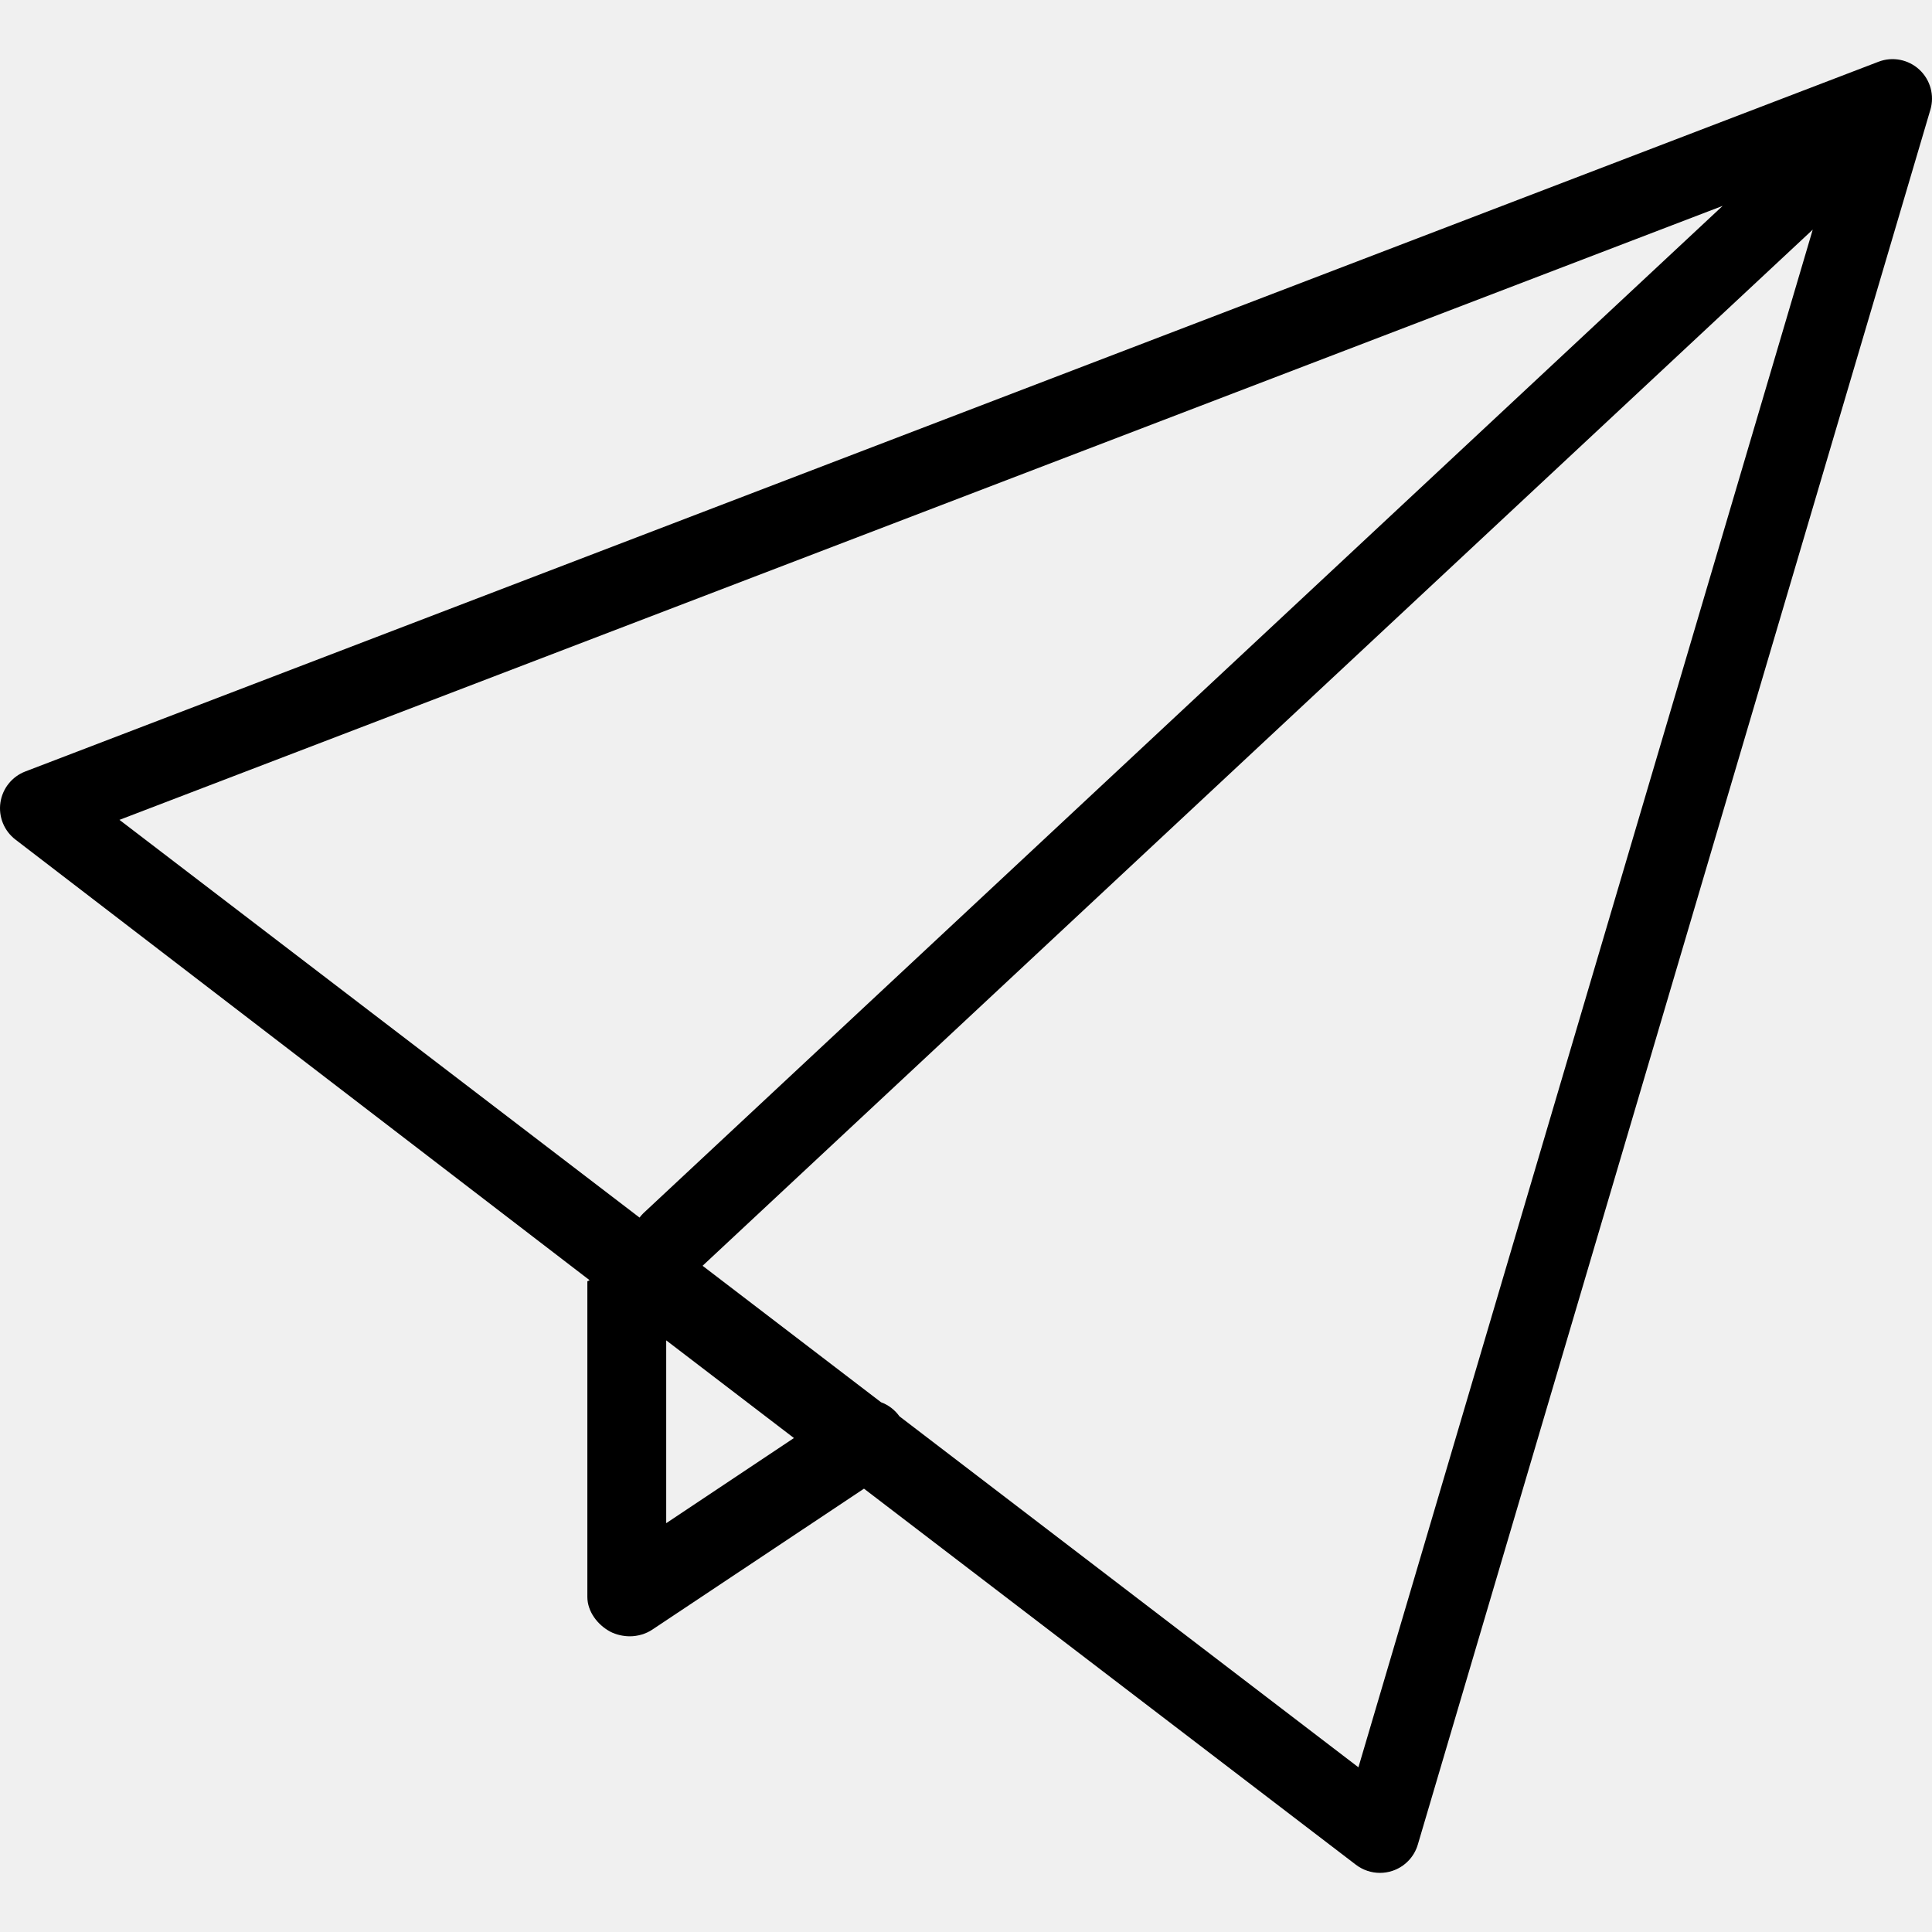
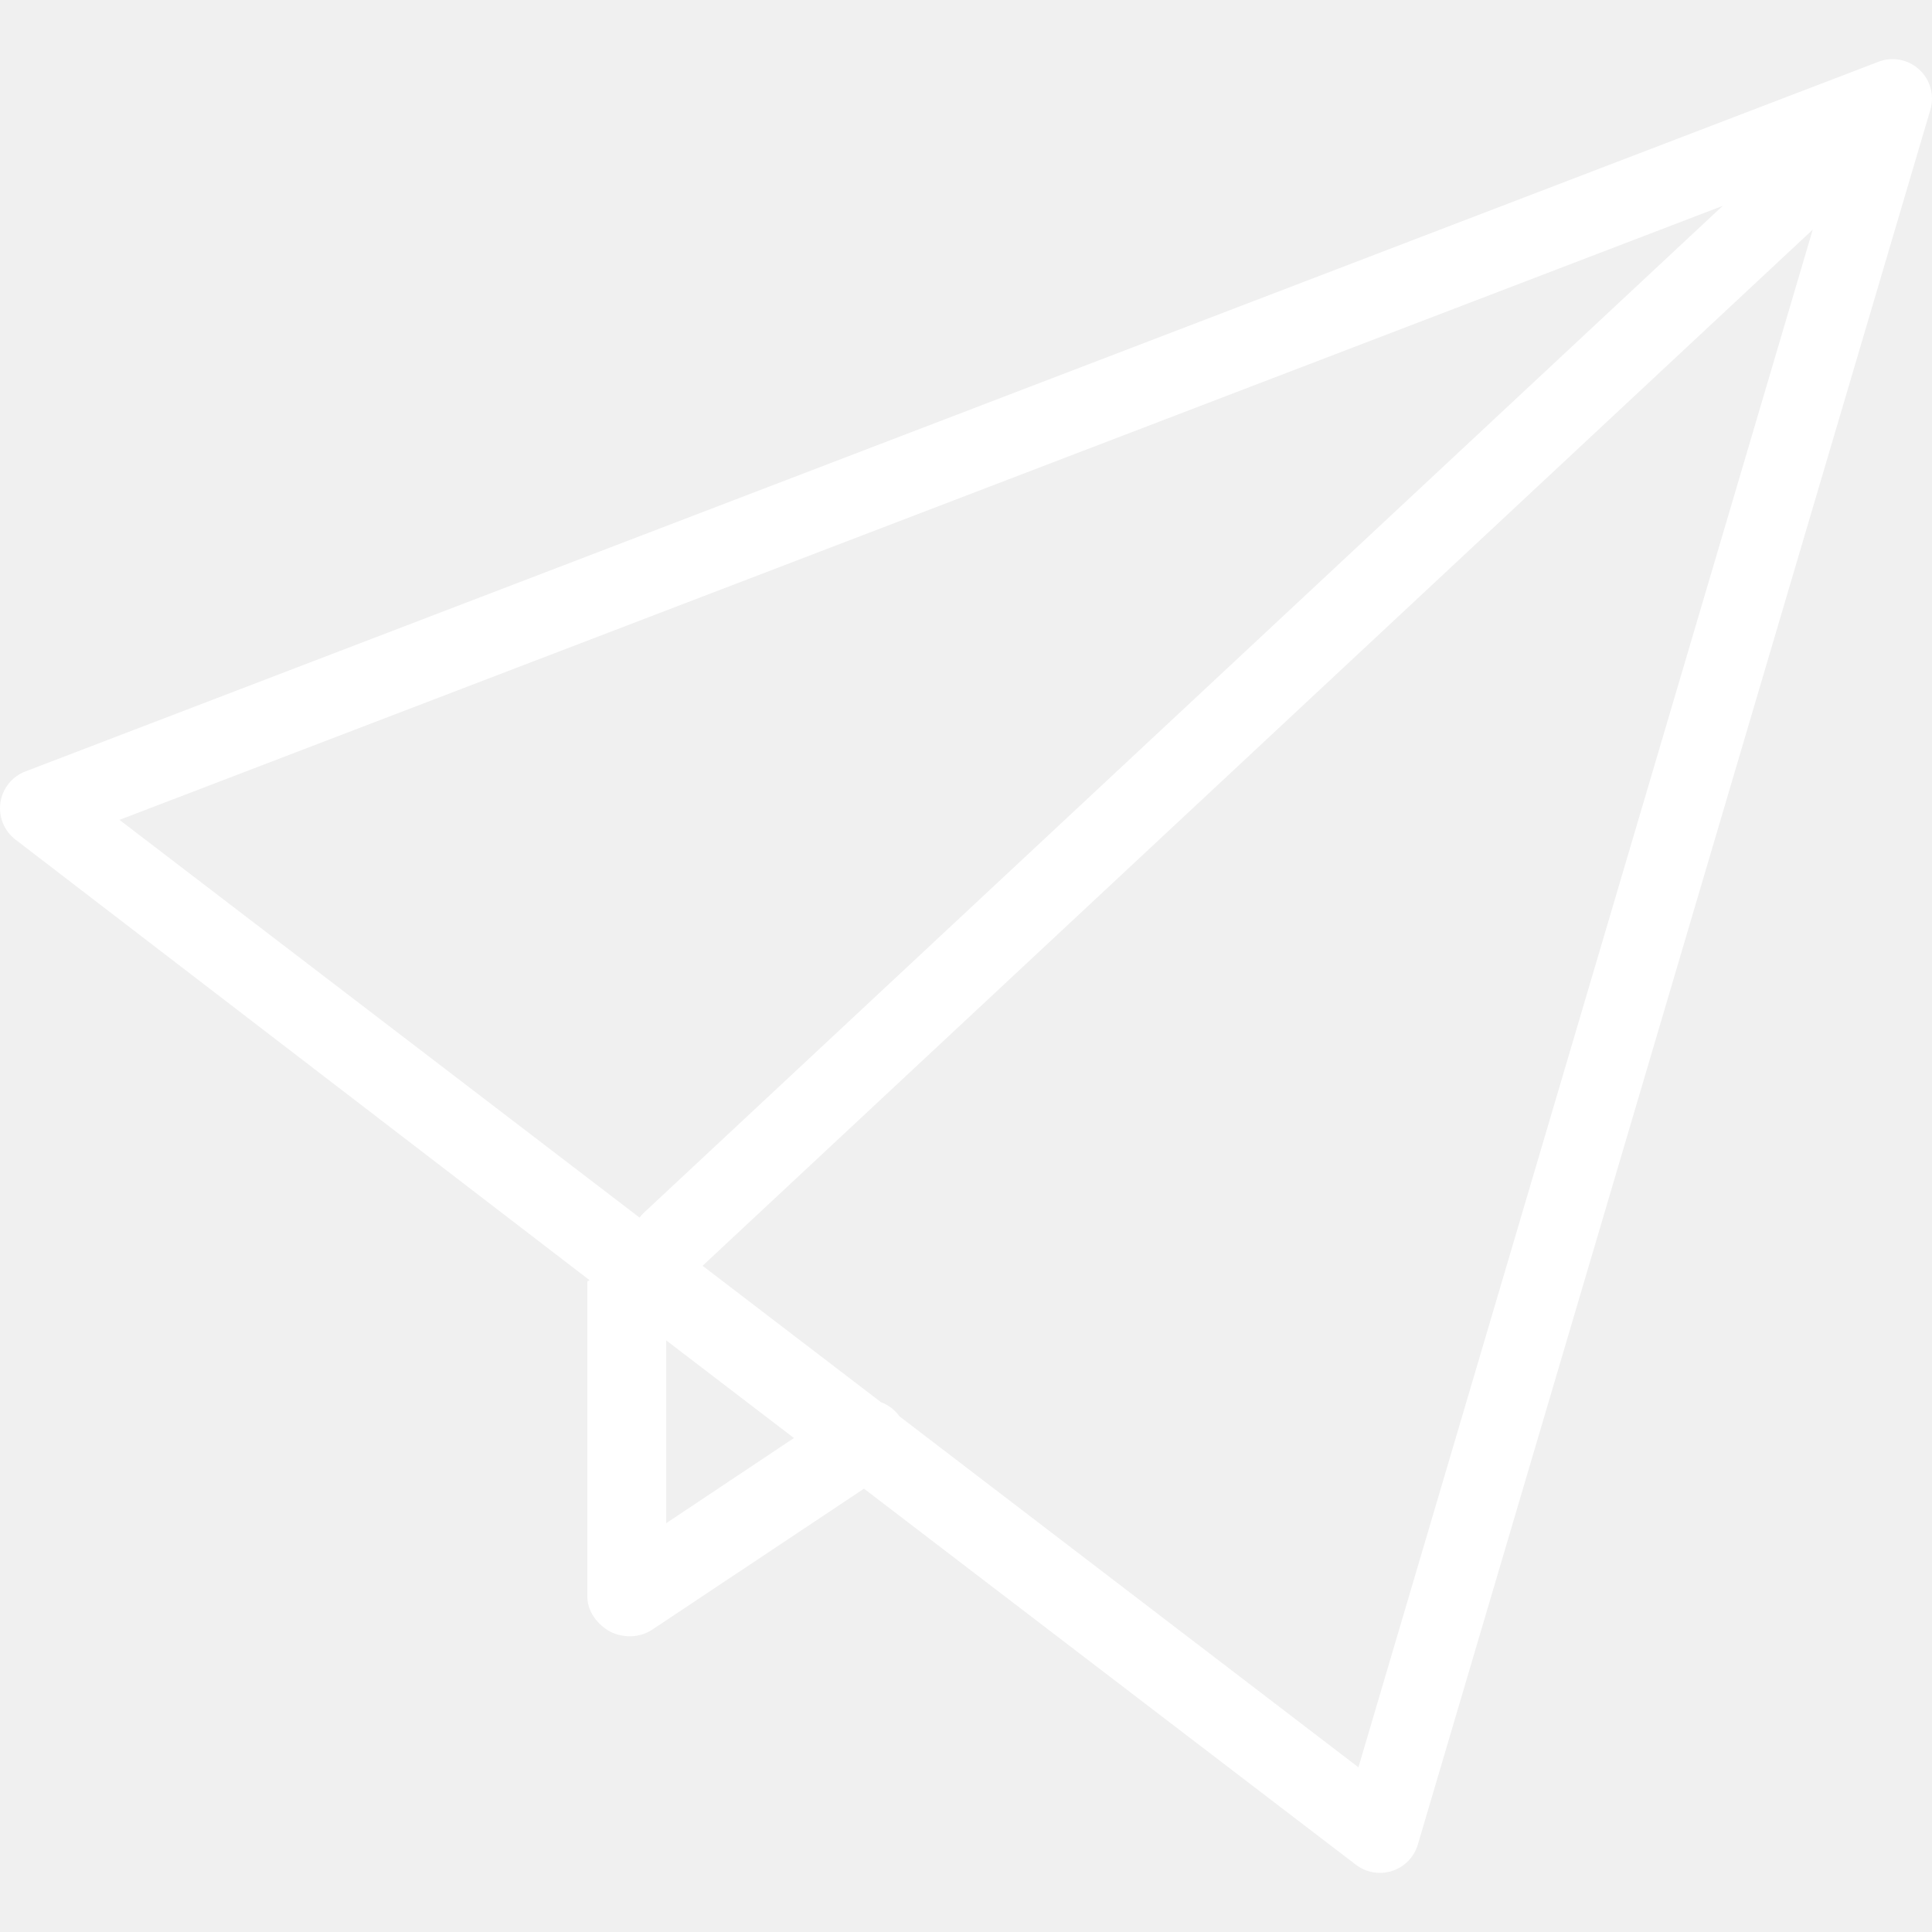
- <svg xmlns="http://www.w3.org/2000/svg" fill="currentColor" height="800px" width="800px" version="1.1" id="Layer_1" viewBox="0 0 512 512" xml:space="preserve">
+ <svg xmlns="http://www.w3.org/2000/svg" fill="white" height="800px" width="800px" version="1.1" id="Layer_1" viewBox="0 0 512 512" xml:space="preserve">
  <g>
    <g>
      <path d="M508.645,18.449c-2.929-2.704-7.133-3.51-10.826-2.085L6.715,204.446c-3.541,1.356-6.066,4.515-6.607,8.264    c-0.541,3.75,0.985,7.496,3.995,9.796l152.127,116.747c-0.004,0.116-0.575,0.224-0.575,0.342v83.592    c0,3.851,2.663,7.393,6.061,9.213c1.541,0.827,3.51,1.236,5.199,1.236c2.026,0,4.181-0.593,5.931-1.756l56.12-37.367    l130.369,99.669c1.848,1.413,4.099,2.149,6.365,2.149c1.087,0,2.186-0.169,3.248-0.516c3.27-1.066,5.811-3.672,6.786-6.974    L511.571,29.082C512.698,25.271,511.563,21.148,508.645,18.449z M170.506,321.508c-0.385,0.36-0.7,0.763-1.019,1.163    L31.659,217.272L456.525,54.557L170.506,321.508z M176.552,403.661v-48.454l33.852,25.887L176.552,403.661z M359.996,468.354    l-121.63-93.012c-1.263-1.77-2.975-3.029-4.883-3.733l-47.29-36.163L480.392,60.86L359.996,468.354z" />
    </g>
  </g>
</svg>
